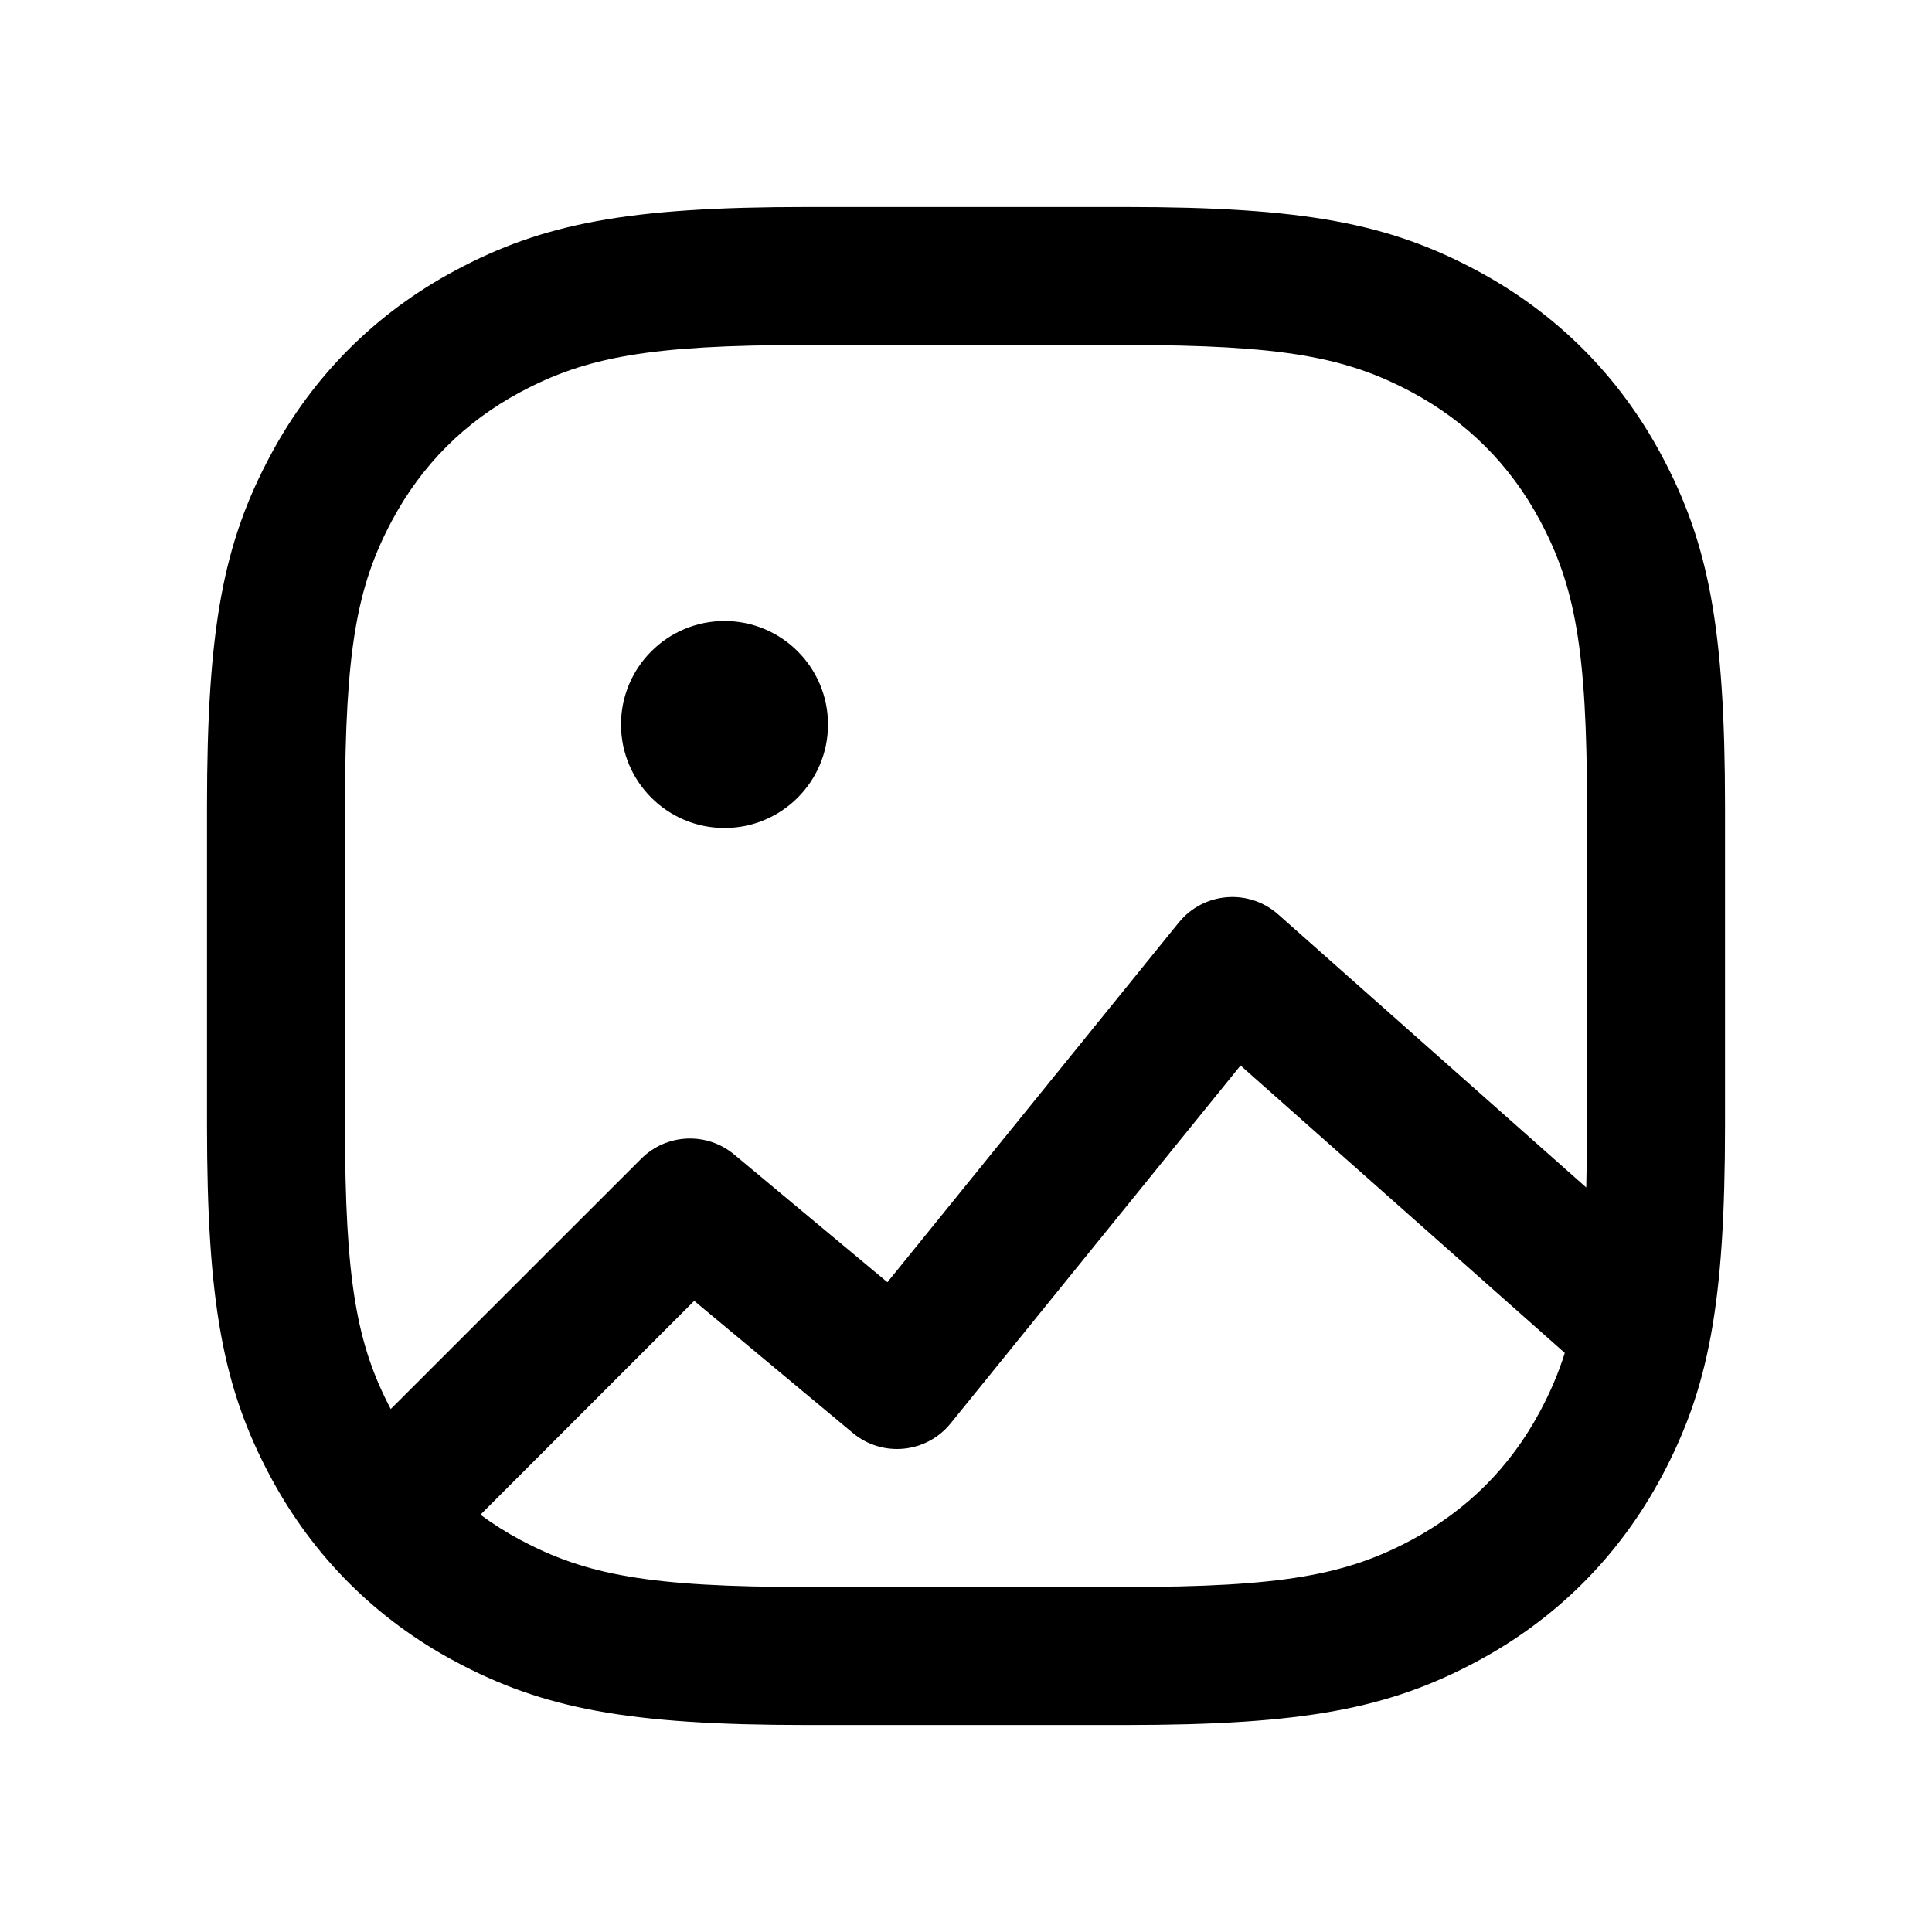
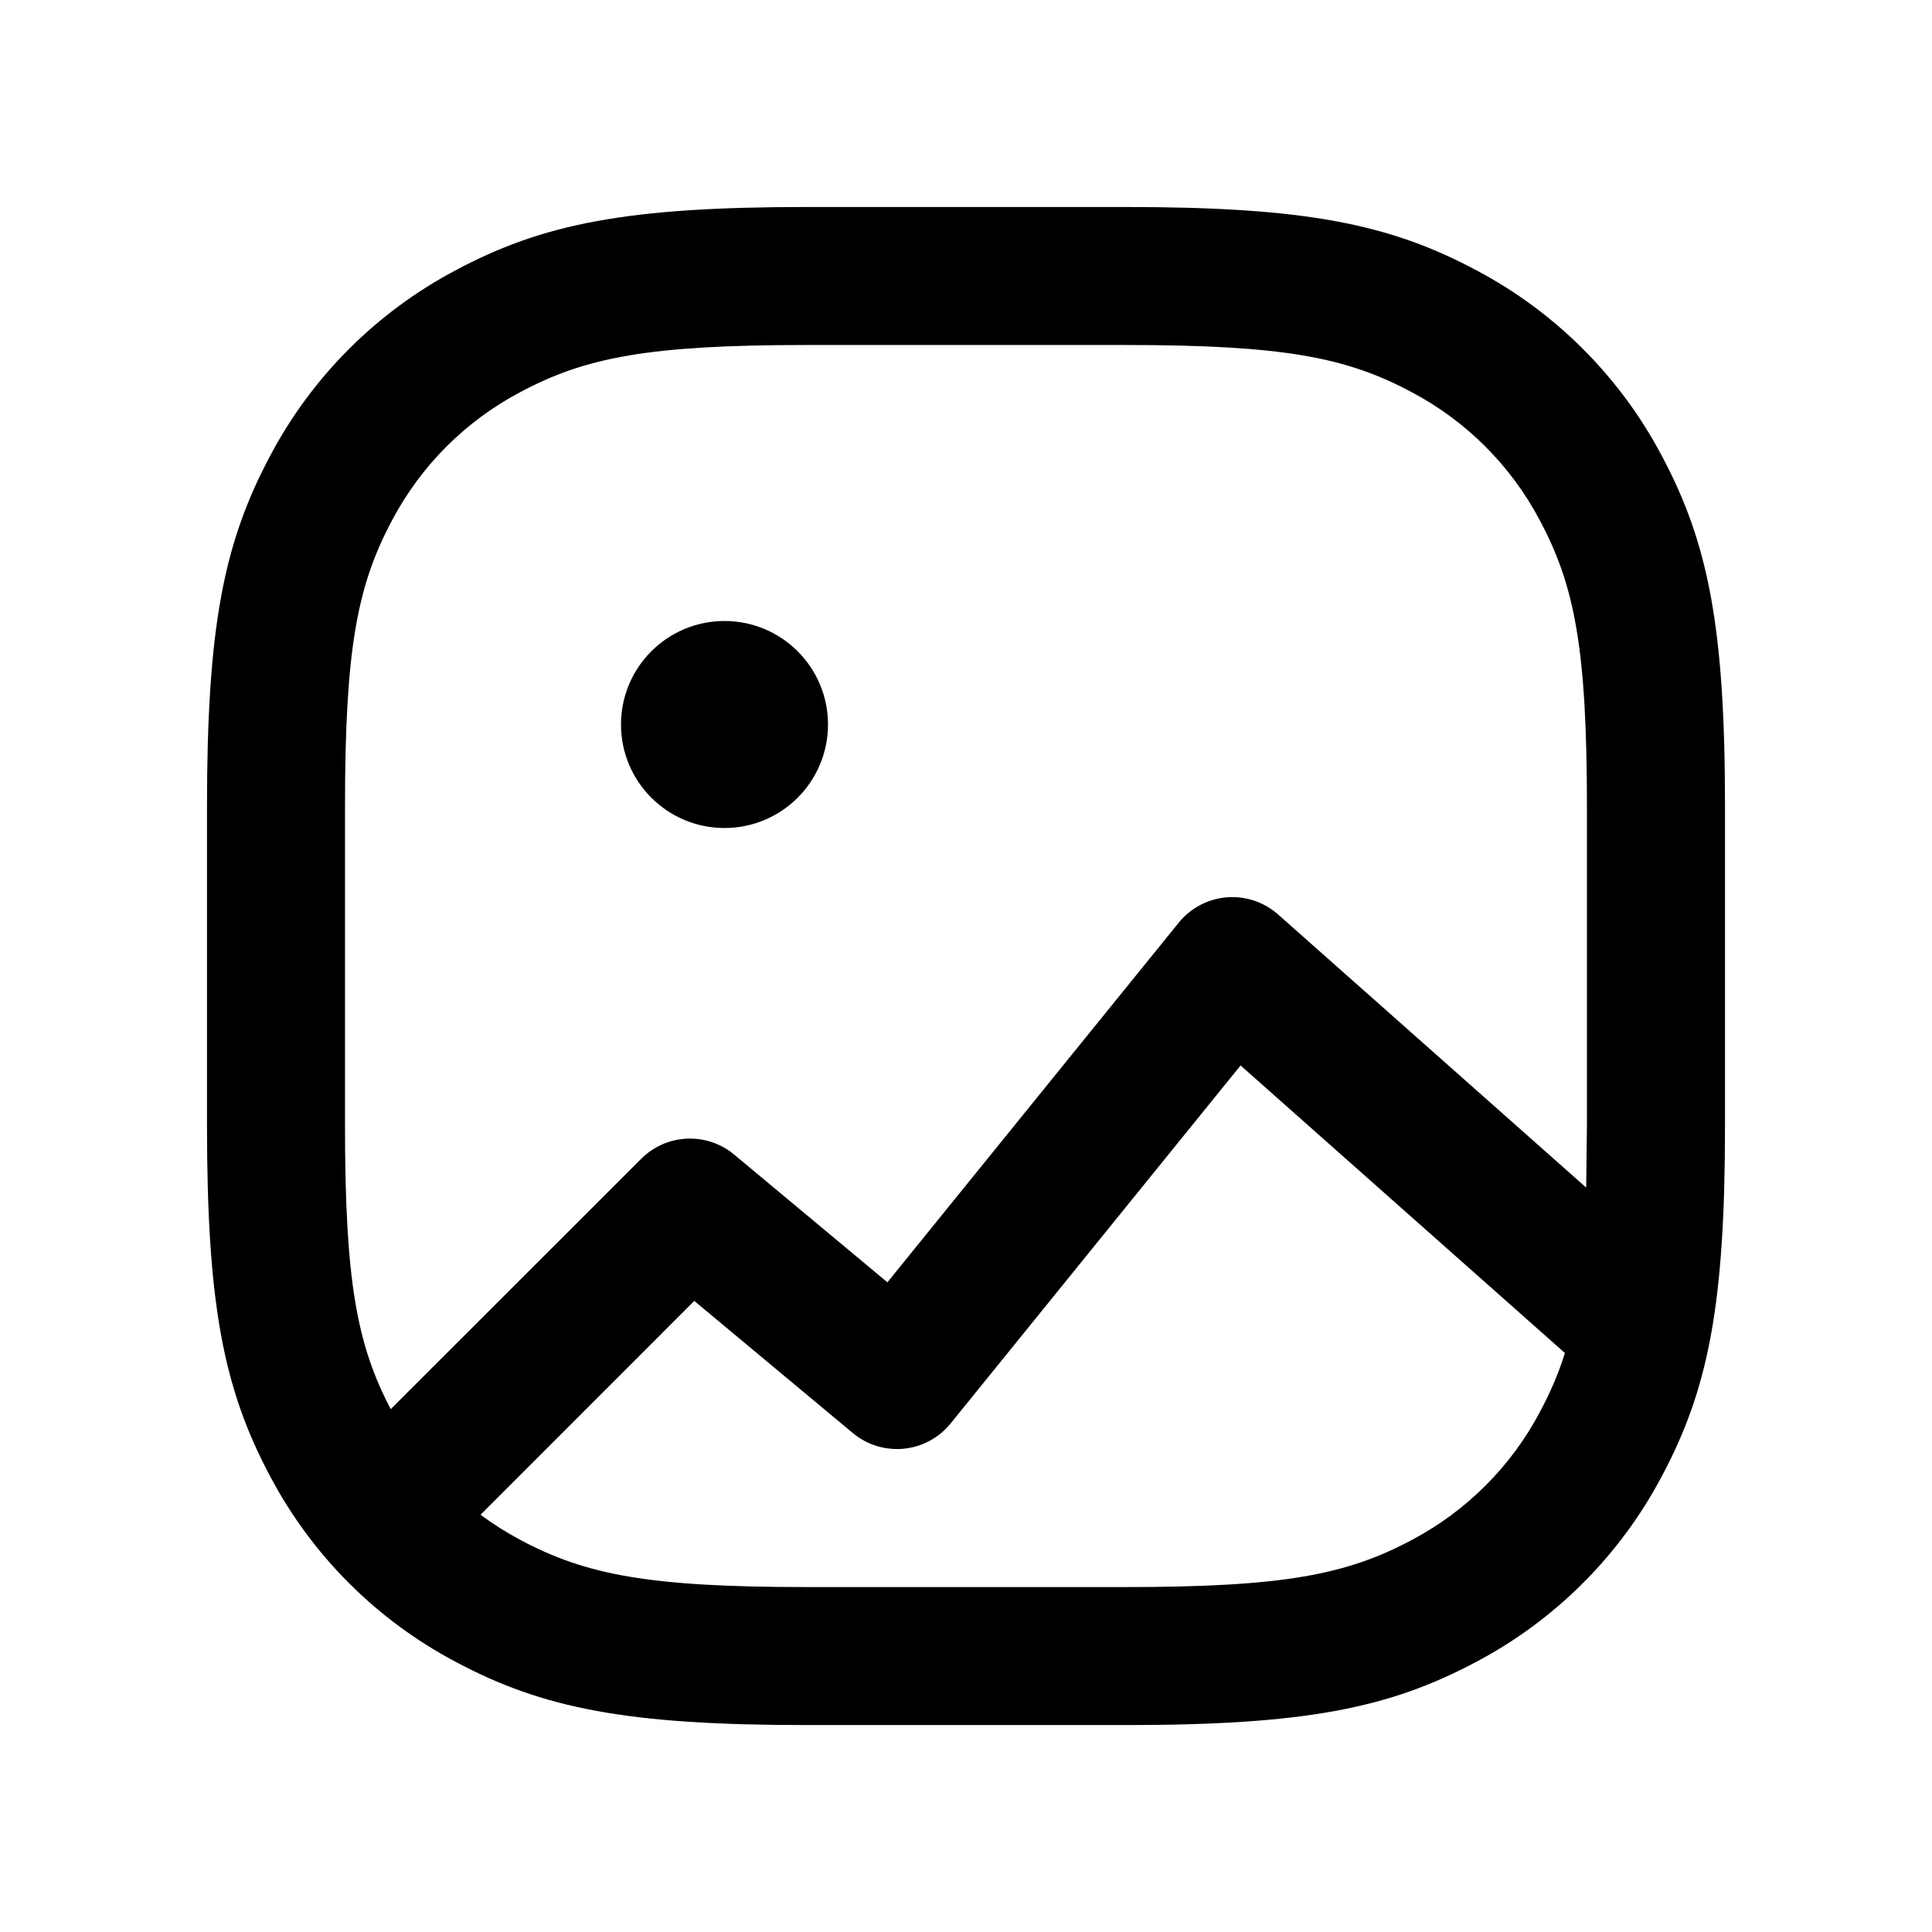
- <svg xmlns="http://www.w3.org/2000/svg" width="28px" height="28px" viewBox="0 0 28 28" version="1.1">
-   <g id="Page-1" stroke="none" stroke-width="1" fill="none" fill-rule="evenodd">
-     <g id="picture_outline_28">
-       <rect x="0" y="0" width="28" height="28" />
-       <path d="M16.308,3 C18.898,3 20.126,3.237 21.402,3.92 C22.554,4.536 23.464,5.446 24.08,6.598 C24.763,7.874 25,9.102 25,11.692 L25,16.308 C25,18.898 24.763,20.126 24.08,21.402 C23.464,22.554 22.554,23.464 21.402,24.08 C20.126,24.763 18.898,25 16.308,25 L11.692,25 C9.102,25 7.874,24.763 6.598,24.08 C5.446,23.464 4.536,22.554 3.92,21.402 C3.237,20.126 3,18.898 3,16.308 L3,11.692 C3,9.102 3.237,7.874 3.92,6.598 C4.536,5.446 5.446,4.536 6.598,3.92 C7.874,3.237 9.102,3 11.692,3 L16.308,3 Z M17.979,15.442 L13.777,20.629 C13.426,21.063 12.788,21.125 12.36,20.768 L12.36,20.768 L10.061,18.853 L6.963,21.952 C7.144,22.086 7.337,22.208 7.541,22.317 C8.488,22.823 9.404,23 11.692,23 L16.308,23 C18.596,23 19.512,22.823 20.459,22.317 C21.262,21.887 21.887,21.262 22.317,20.459 C22.464,20.184 22.583,19.912 22.678,19.608 L17.979,15.442 Z M16.308,5 L11.692,5 C9.404,5 8.488,5.177 7.541,5.683 C6.738,6.113 6.113,6.738 5.683,7.541 C5.177,8.488 5,9.404 5,11.692 L5,16.308 C5,18.565 5.172,19.488 5.663,20.421 L9.293,16.793 C9.659,16.427 10.243,16.401 10.64,16.732 L10.64,16.732 L12.861,18.583 L17.083,13.371 C17.442,12.928 18.097,12.874 18.524,13.252 L18.524,13.252 L22.989,17.21 C22.996,16.935 23,16.636 23,16.308 L23,11.692 C23,9.404 22.823,8.488 22.317,7.541 C21.887,6.738 21.262,6.113 20.459,5.683 C19.512,5.177 18.596,5 16.308,5 Z M10.5,9 C11.328,9 12,9.672 12,10.5 C12,11.328 11.328,12 10.5,12 C9.672,12 9,11.328 9,10.5 C9,9.672 9.672,9 10.5,9 Z" id="↳-Icon-Color" fill="currentColor" fill-rule="nonzero" />
-     </g>
-   </g>
+ <svg xmlns="http://www.w3.org/2000/svg" width="28" height="28">
+   <path d="M16.308 3c2.589 0 3.818.237 5.094.92a6.45 6.45 0 0 1 2.678 2.678c.682 1.276.92 2.504.92 5.094v4.617c0 2.589-.237 3.818-.92 5.094a6.45 6.45 0 0 1-2.678 2.678c-1.276.682-2.504.92-5.094.92h-4.617c-2.589 0-3.818-.237-5.094-.92a6.45 6.45 0 0 1-2.678-2.678C3.237 20.126 3 18.898 3 16.308v-4.617c0-2.589.237-3.818.92-5.094A6.45 6.45 0 0 1 6.598 3.92C7.874 3.237 9.102 3 11.692 3h4.617zm1.671 12.442l-4.202 5.188a1 1 0 0 1-1.417.139h0l-2.298-1.915-3.098 3.099c.181.134.374.256.578.365.947.506 1.863.683 4.151.683h4.617c2.287 0 3.204-.177 4.151-.683a4.45 4.45 0 0 0 1.858-1.858c.147-.275.266-.547.361-.851l-4.699-4.166zM16.308 5h-4.617c-2.287 0-3.204.177-4.151.683a4.45 4.45 0 0 0-1.858 1.858C5.177 8.488 5 9.404 5 11.692v4.617c0 2.257.172 3.179.663 4.113l3.63-3.628a1 1 0 0 1 1.347-.061h0l2.221 1.851 4.222-5.212a1 1 0 0 1 1.44-.119h0l4.465 3.958.011-.902v-4.617c0-2.287-.177-3.204-.683-4.151a4.45 4.45 0 0 0-1.858-1.858C19.512 5.177 18.596 5 16.308 5zM10.5 9a1.5 1.5 0 1 1 0 3 1.5 1.5 0 1 1 0-3z" fill="#000" fill-rule="nonzero" />
</svg>
